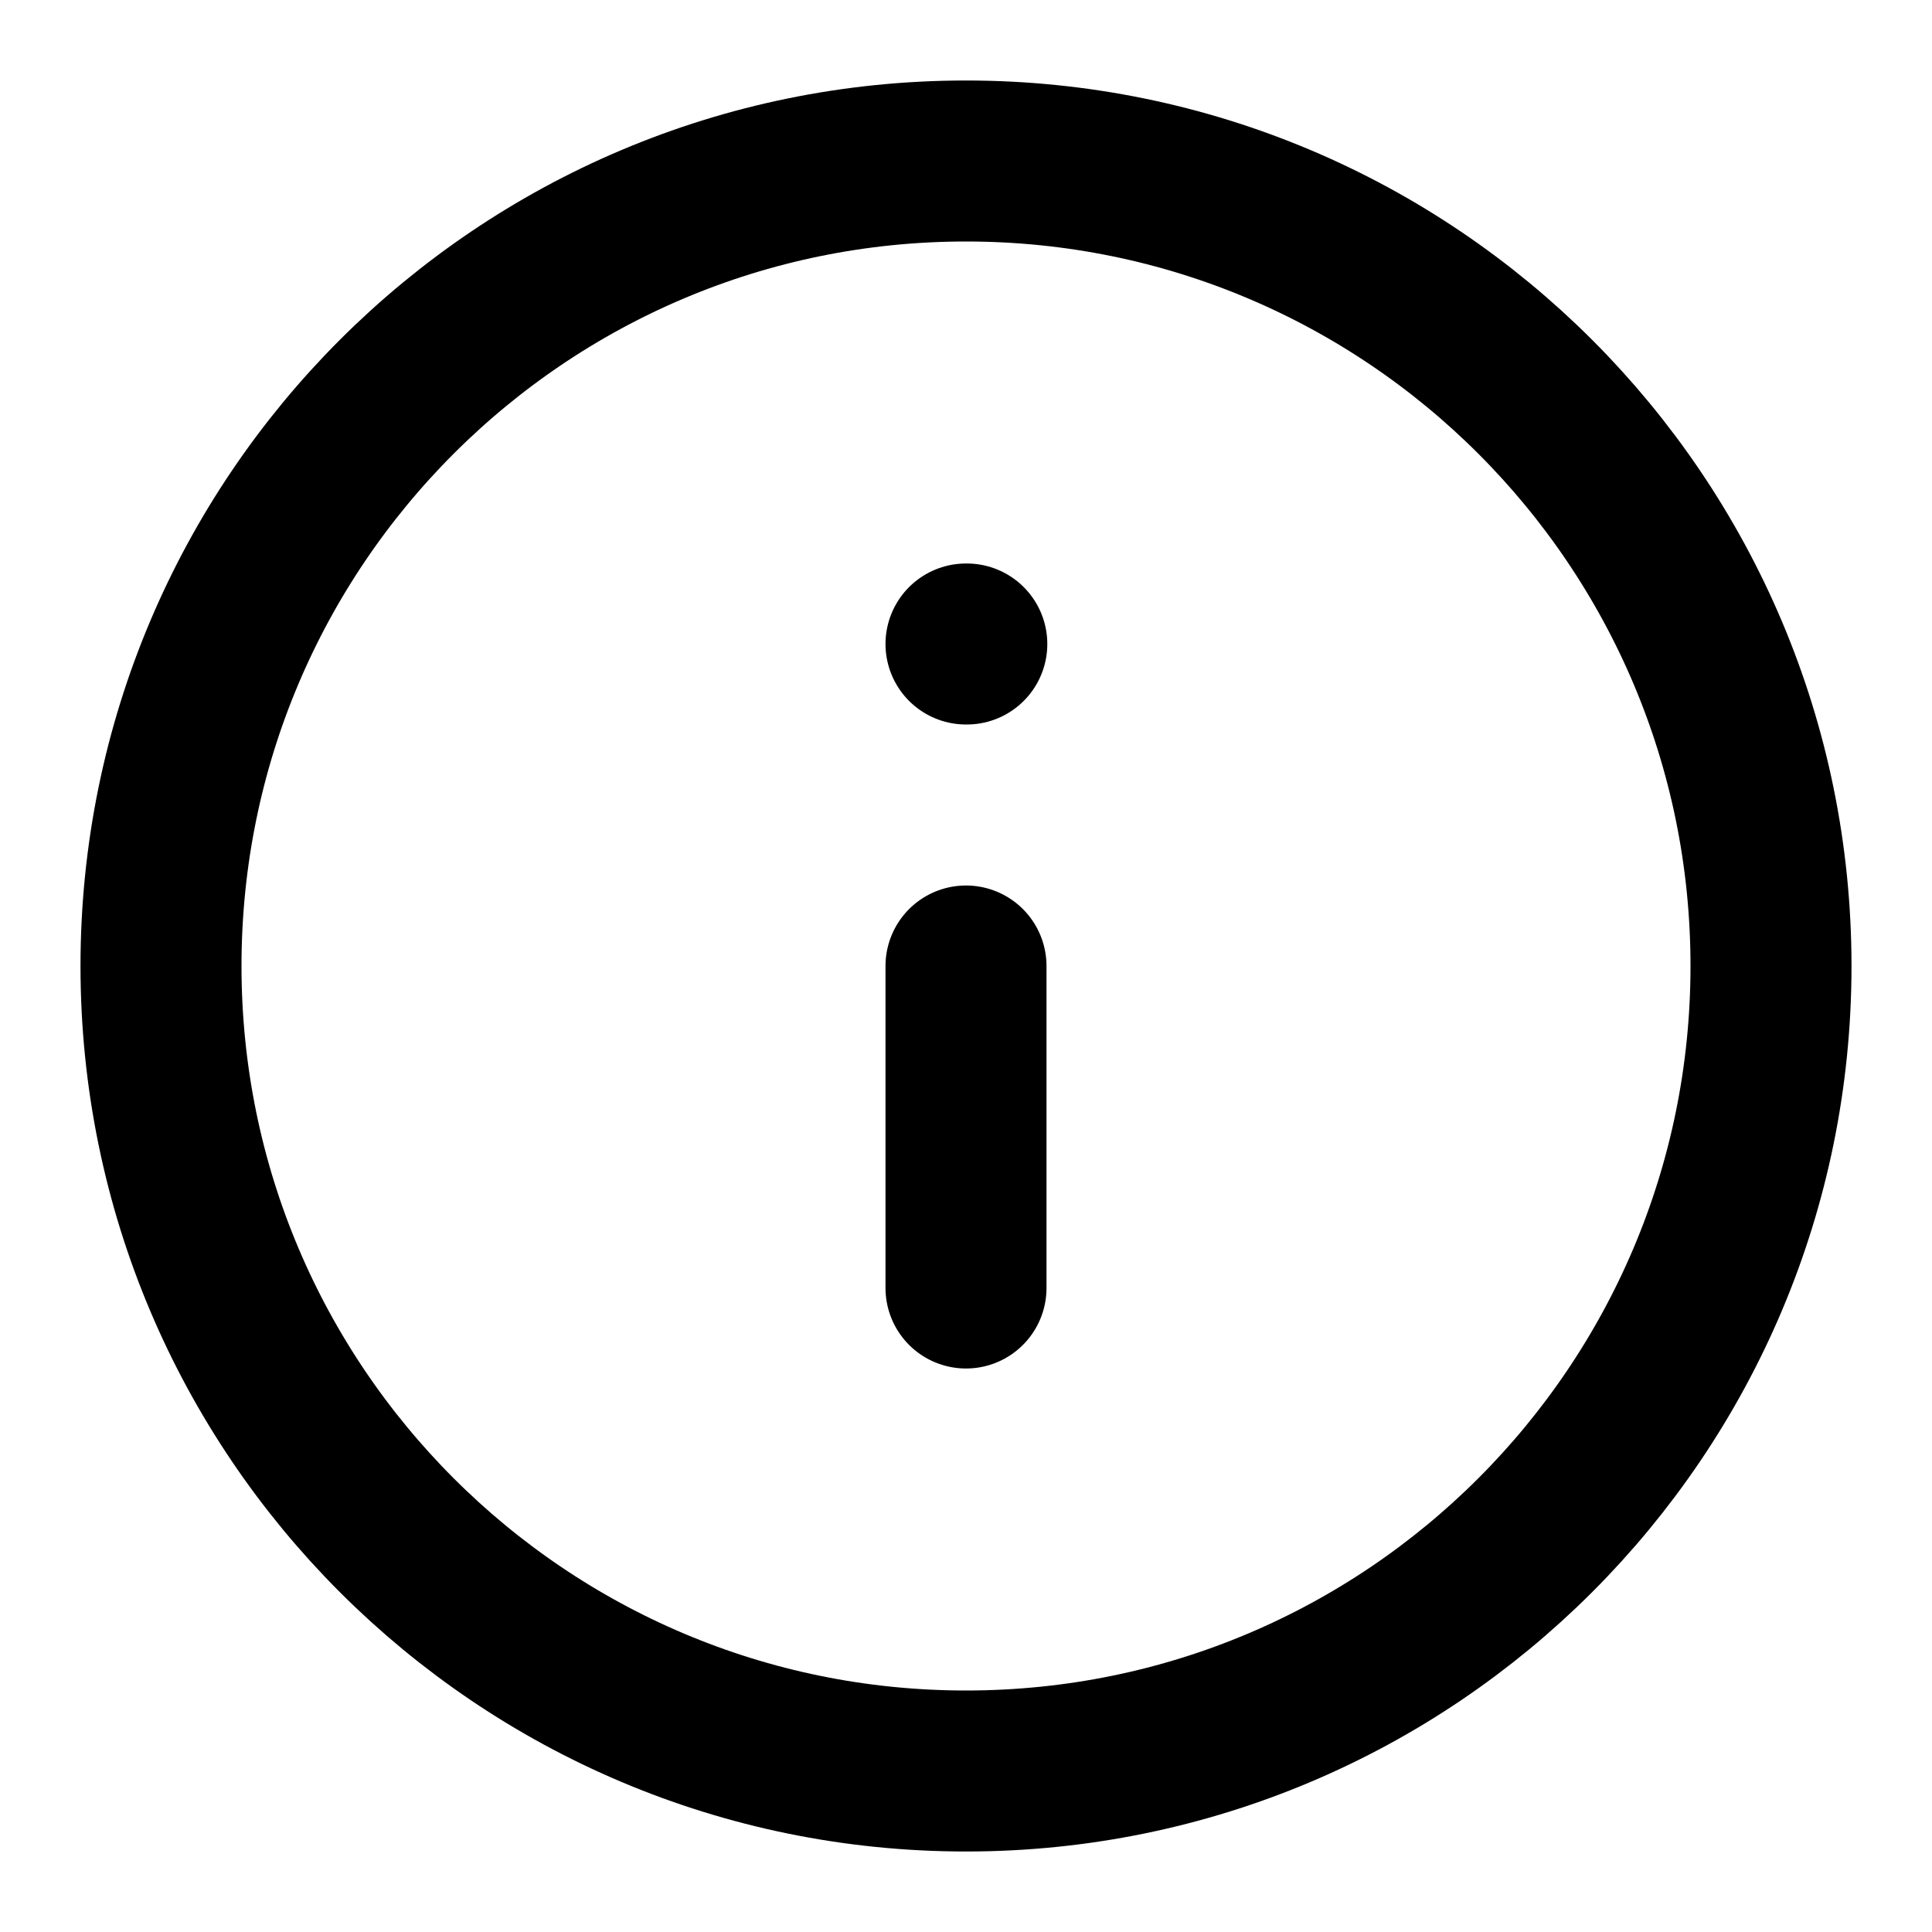
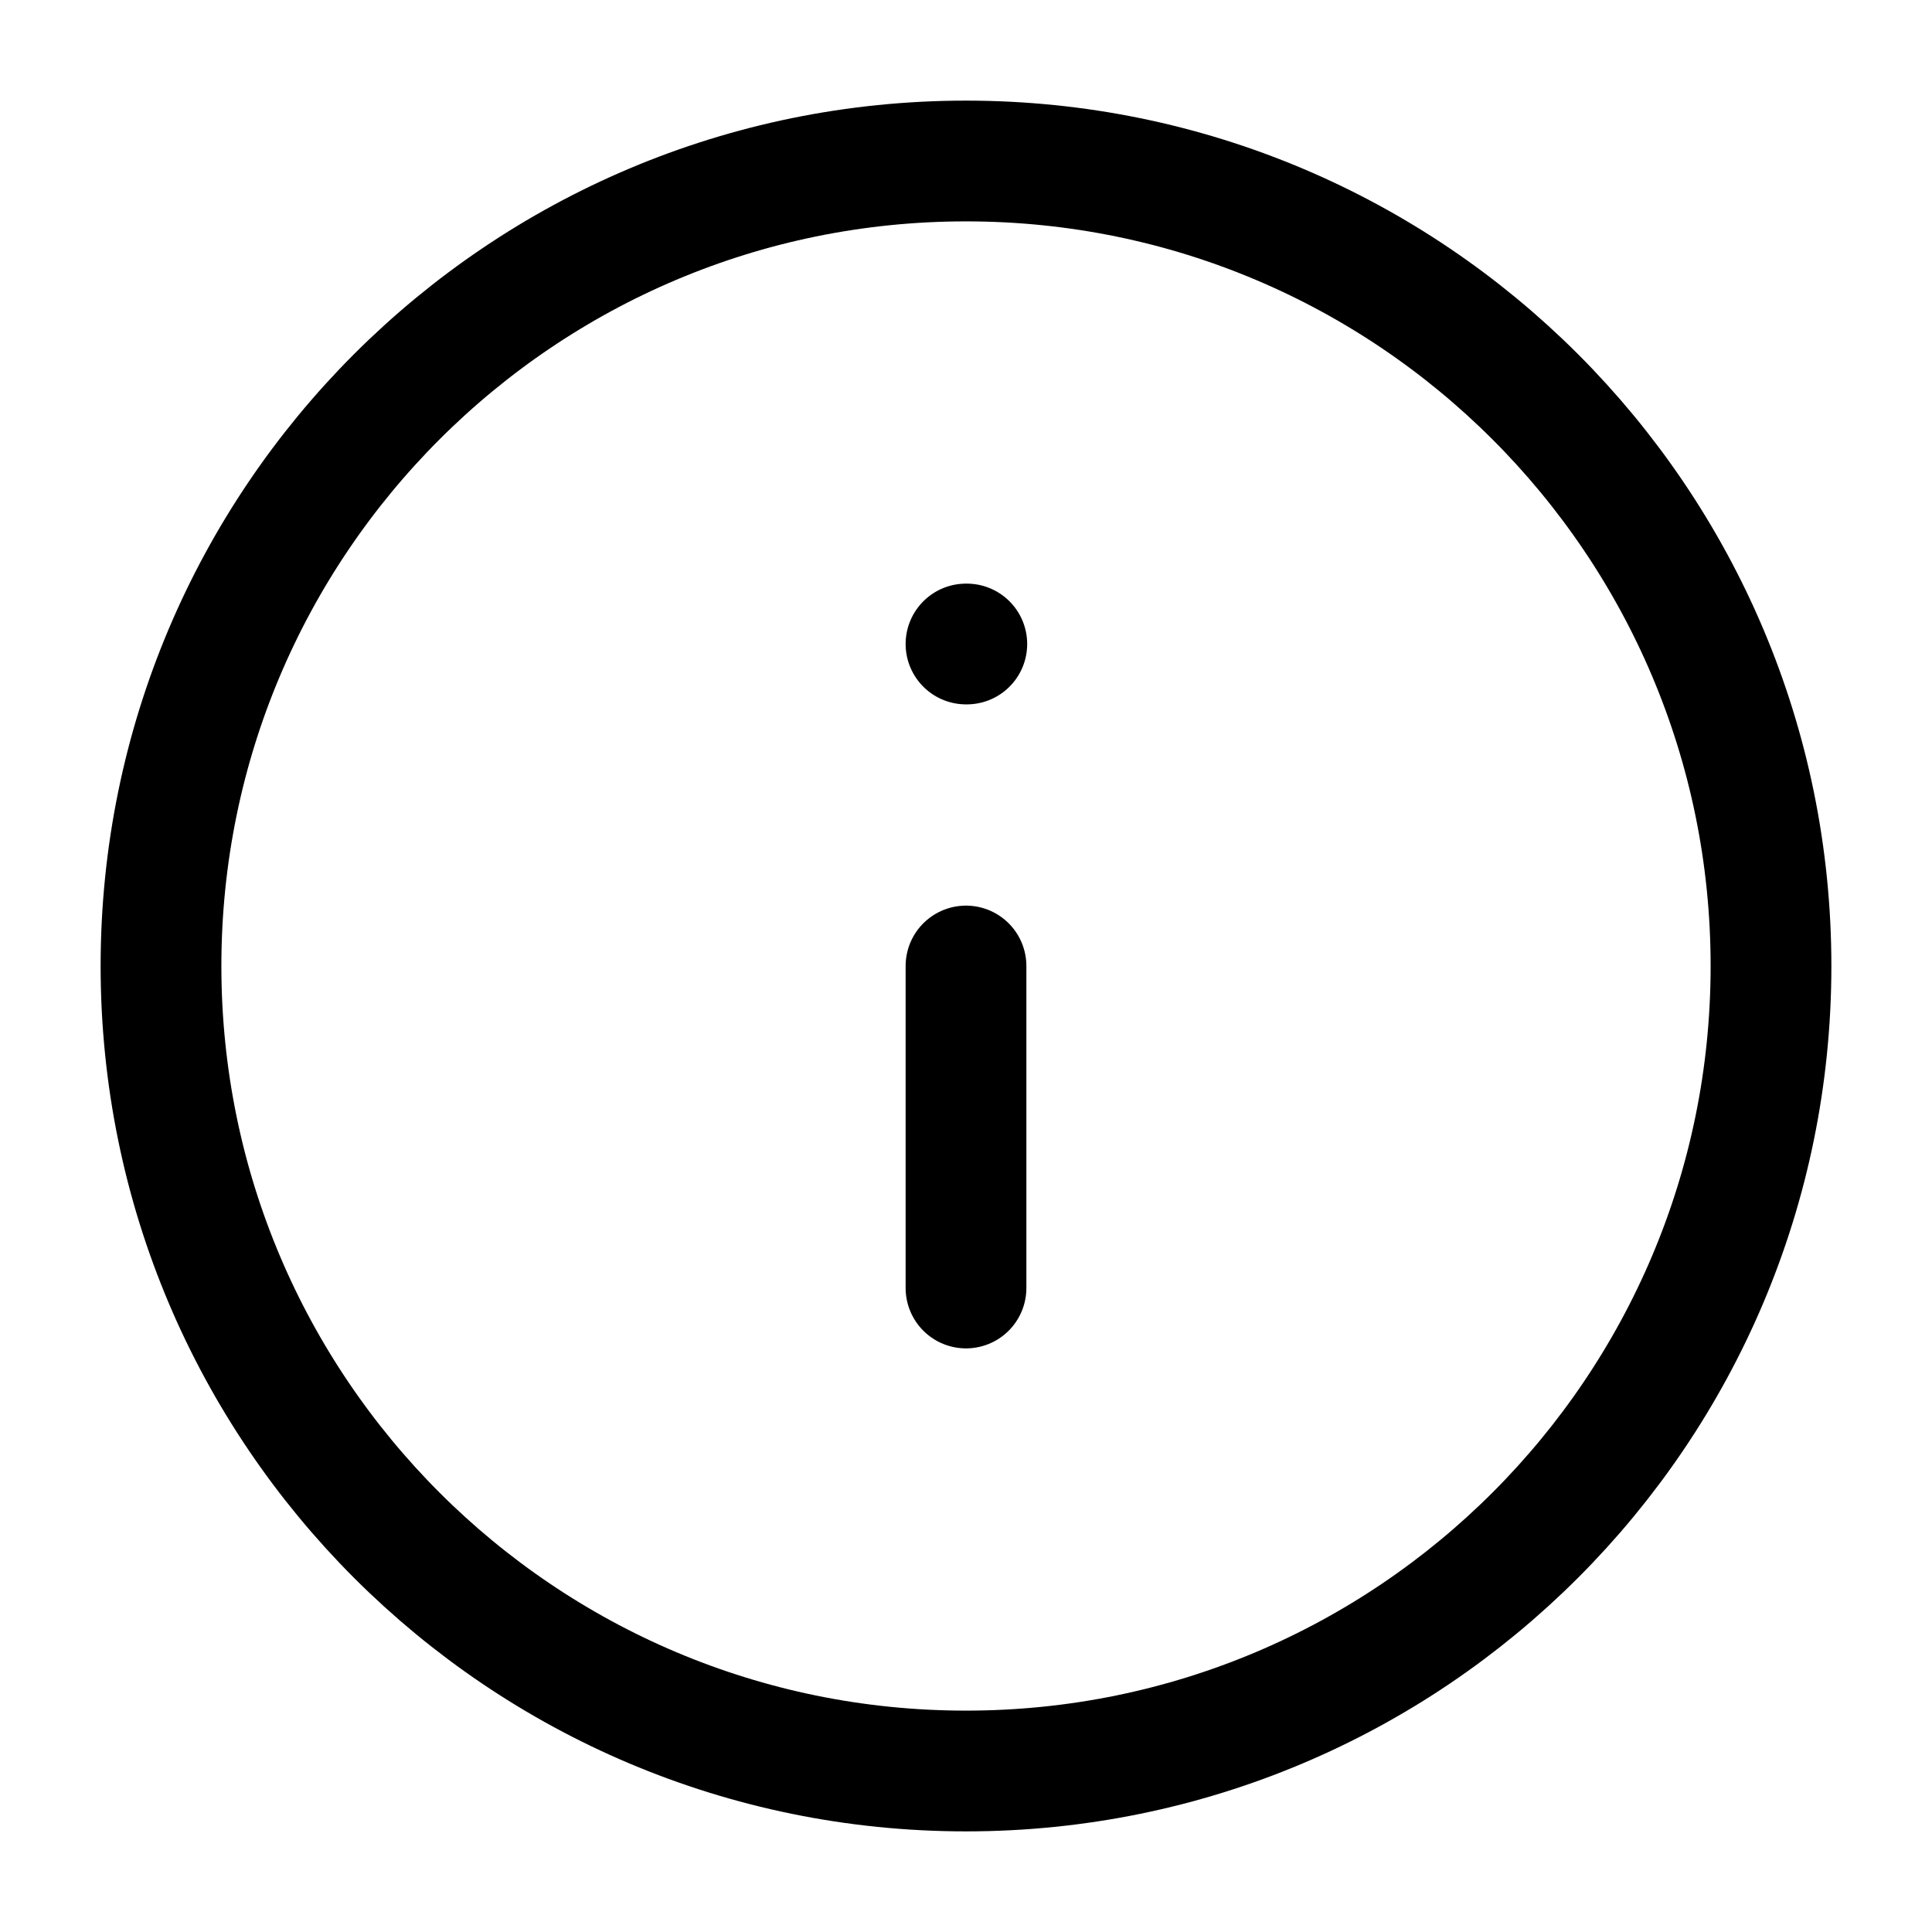
- <svg xmlns="http://www.w3.org/2000/svg" viewBox="0 0 24 24" fill="none">
-   <path d="M12 16V12M12 8H12.01M22 12C22 17.523 17.523 22 12 22C6.477 22 2 17.523 2 12C2 6.477 6.477 2 12 2C17.523 2 22 6.477 22 12Z" stroke="currentColor" stroke-width="2" stroke-linecap="round" stroke-linejoin="round" />
+ <svg xmlns="http://www.w3.org/2000/svg" viewBox="0 0 24 24" fill="none" stroke="currentColor" stroke-width="1.5">
+   <path d="M12 16V12M12 8H12.01M22 12C22 17.523 17.523 22 12 22C6.477 22 2 17.523 2 12C2 6.477 6.477 2 12 2C17.523 2 22 6.477 22 12Z" stroke-linecap="round" stroke-linejoin="round" />
</svg>
